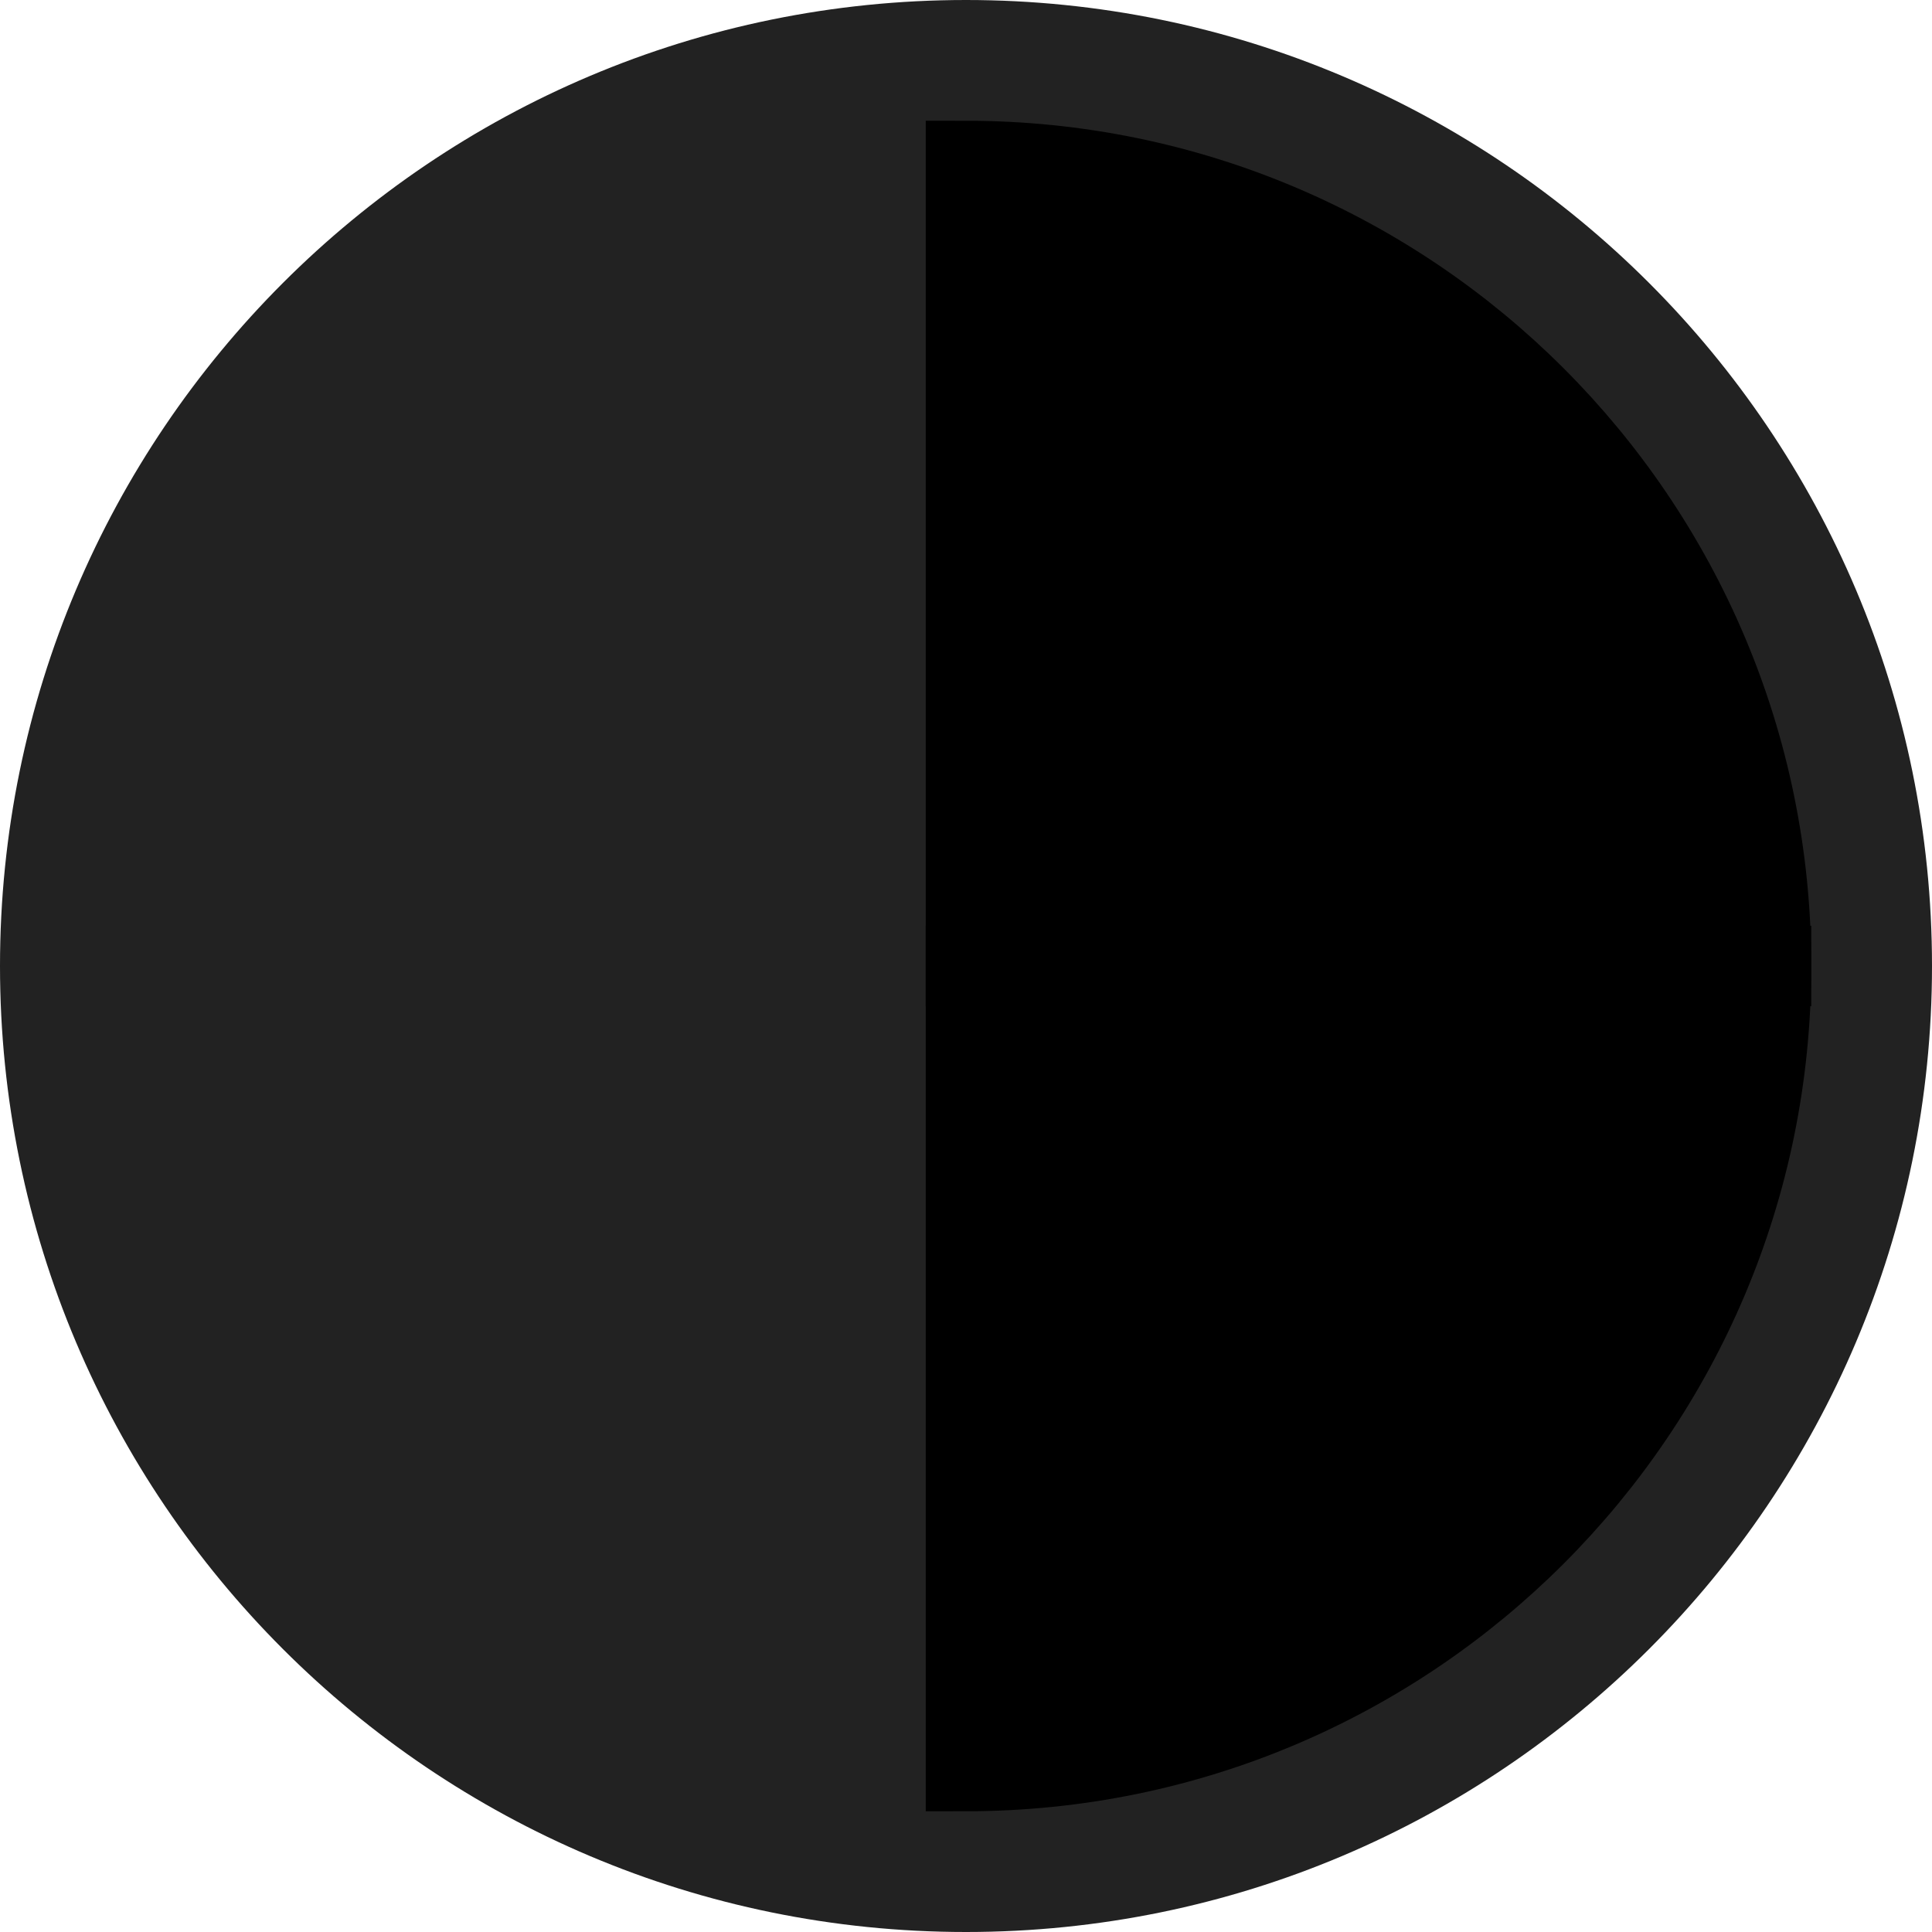
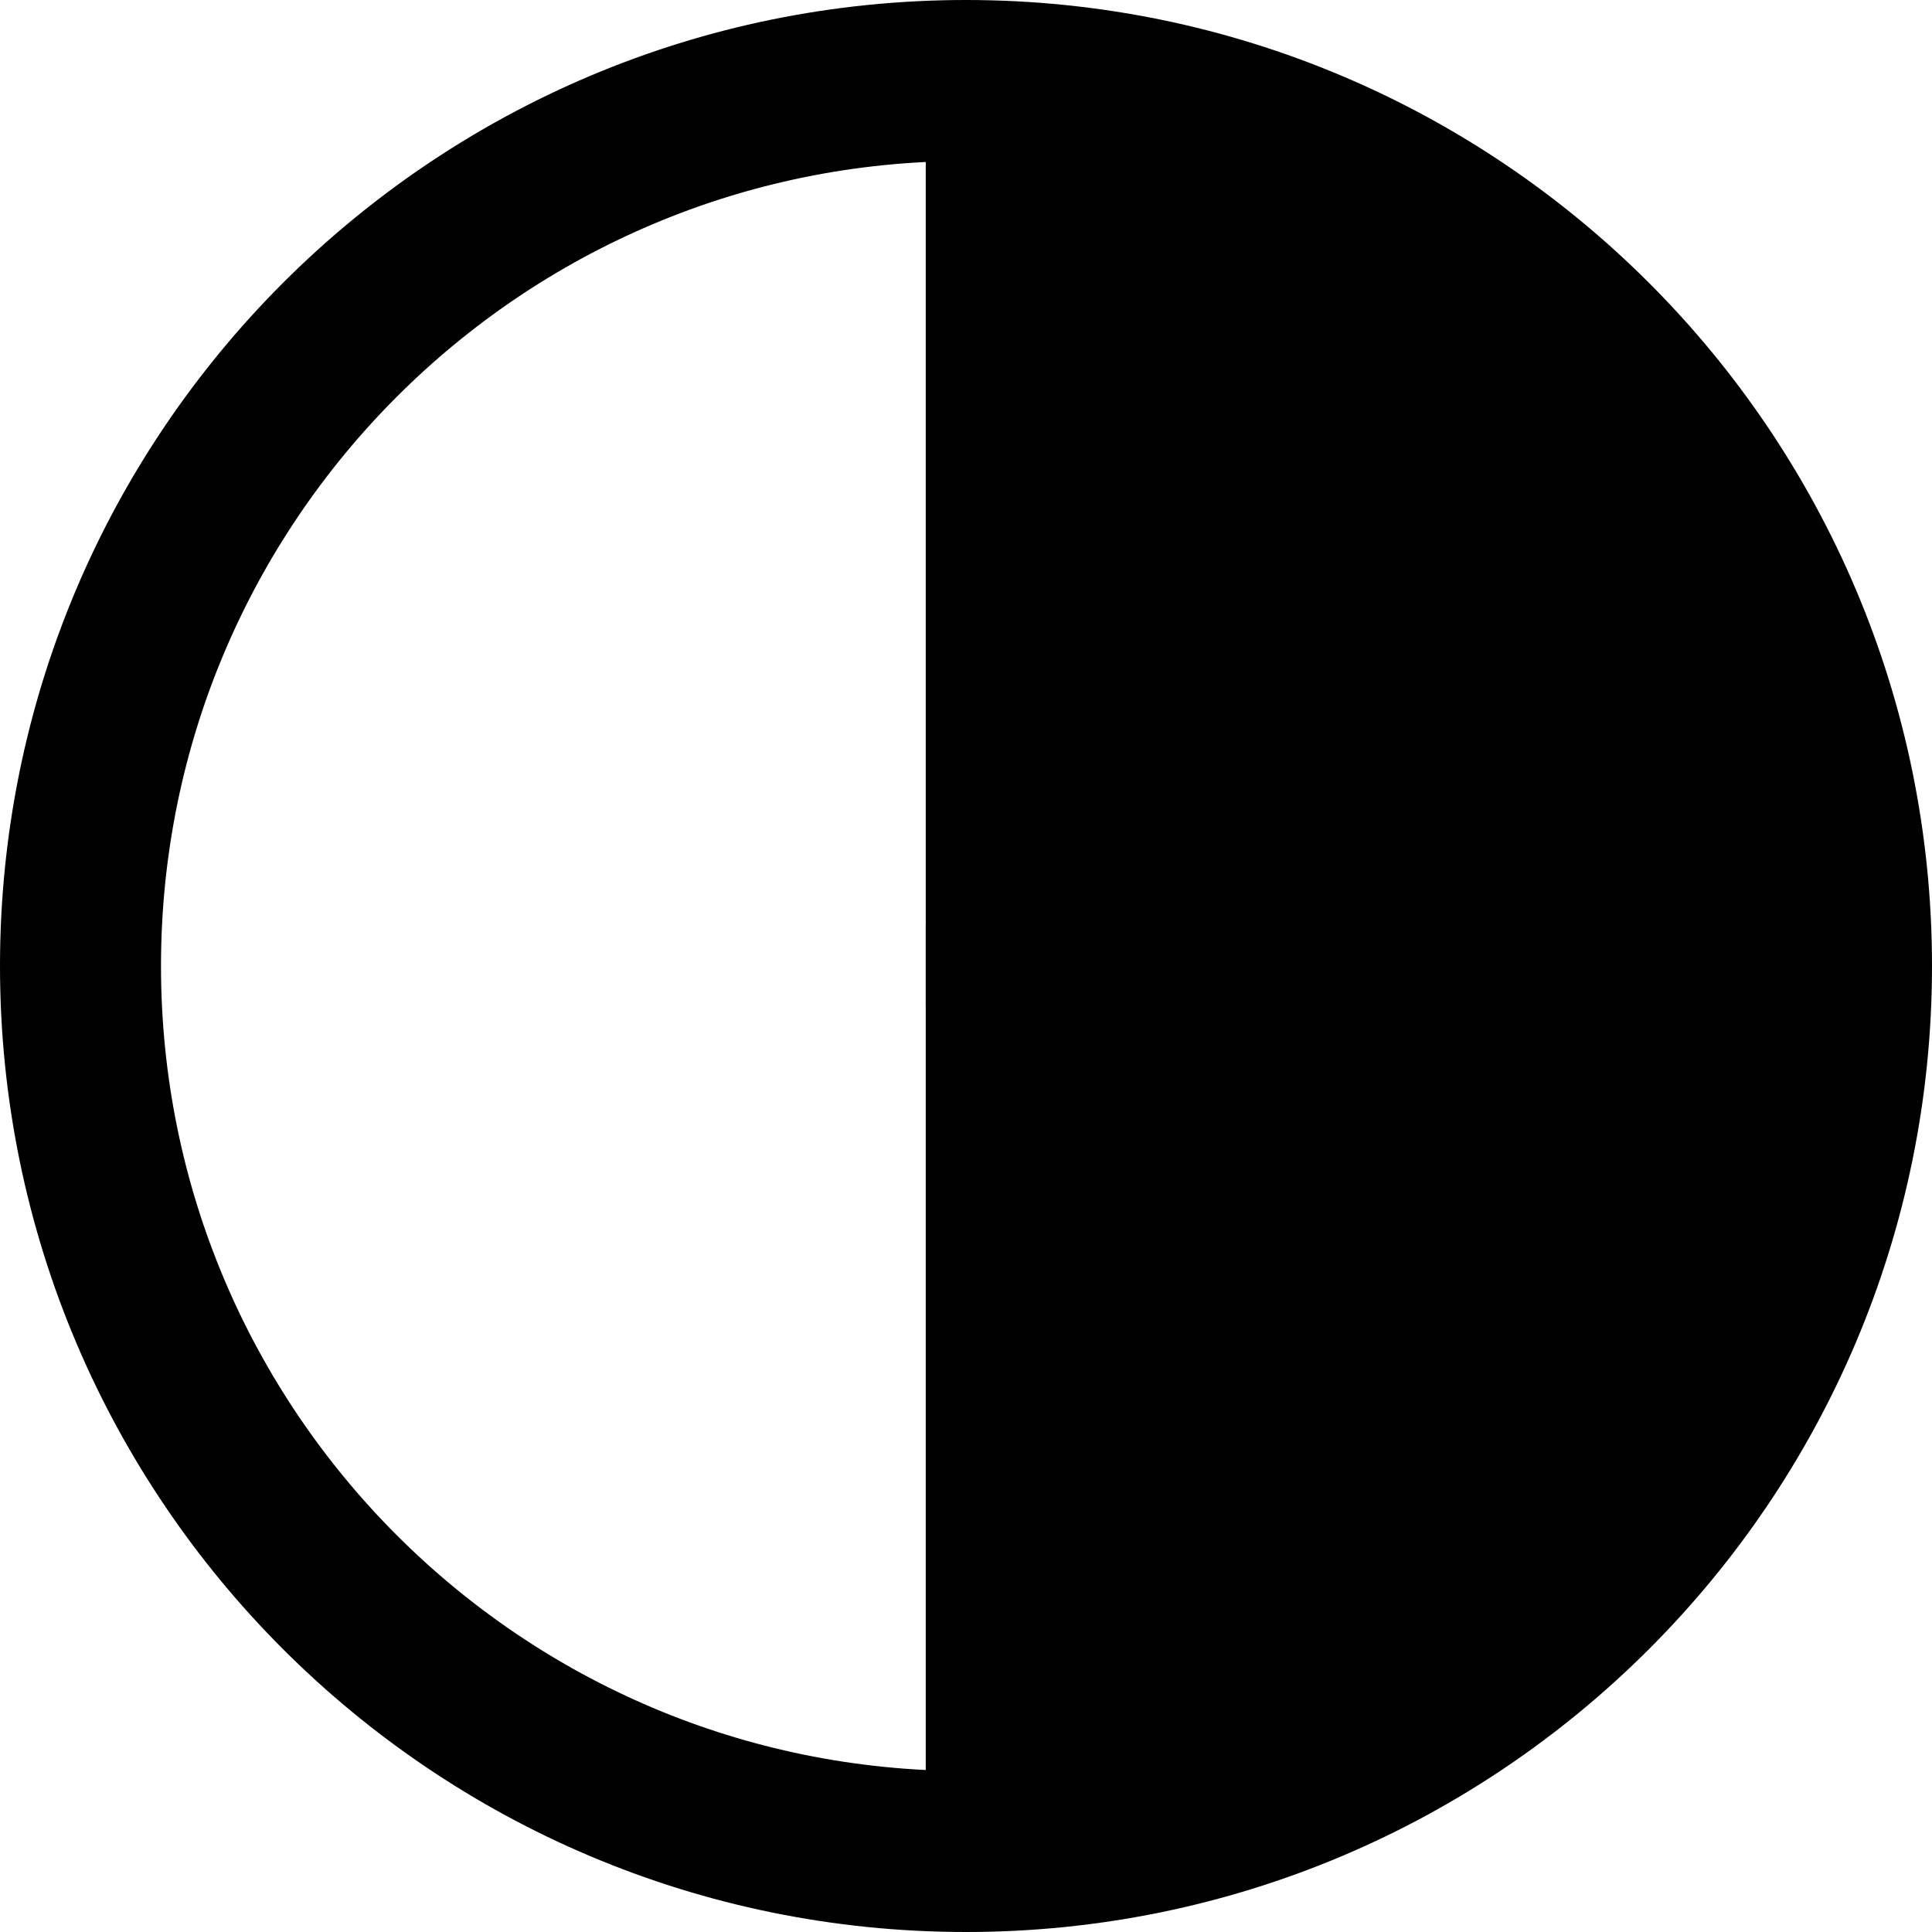
<svg viewBox="-4 -4 48 48">
-   <circle r="22" cx="20" cy="20" fill="#222" stroke="#222" stroke-width="4" />
+   <circle r="22" cx="20" cy="20" fill="transparent" stroke="currentColor" stroke-width="4" />
  <path fill="currentColor" stroke="currentColor" stroke-width="2" d="M20,0 a20,20 0 0,1 20,20 L20,20 Z" />
  <path fill="currentColor" stroke="currentColor" stroke-width="2" d="M40,20 a20,20 0 0,1 -20,20 L20,20Z" />
  <path fill="none" stroke="none" stroke-width="2" d="M20,40 a20,20 0 0,1 -20,-20" />
  <path fill="none" stroke="none" stroke-width="2" d="M0,20 a20,20 0 0,1 20,-20" />
</svg>
